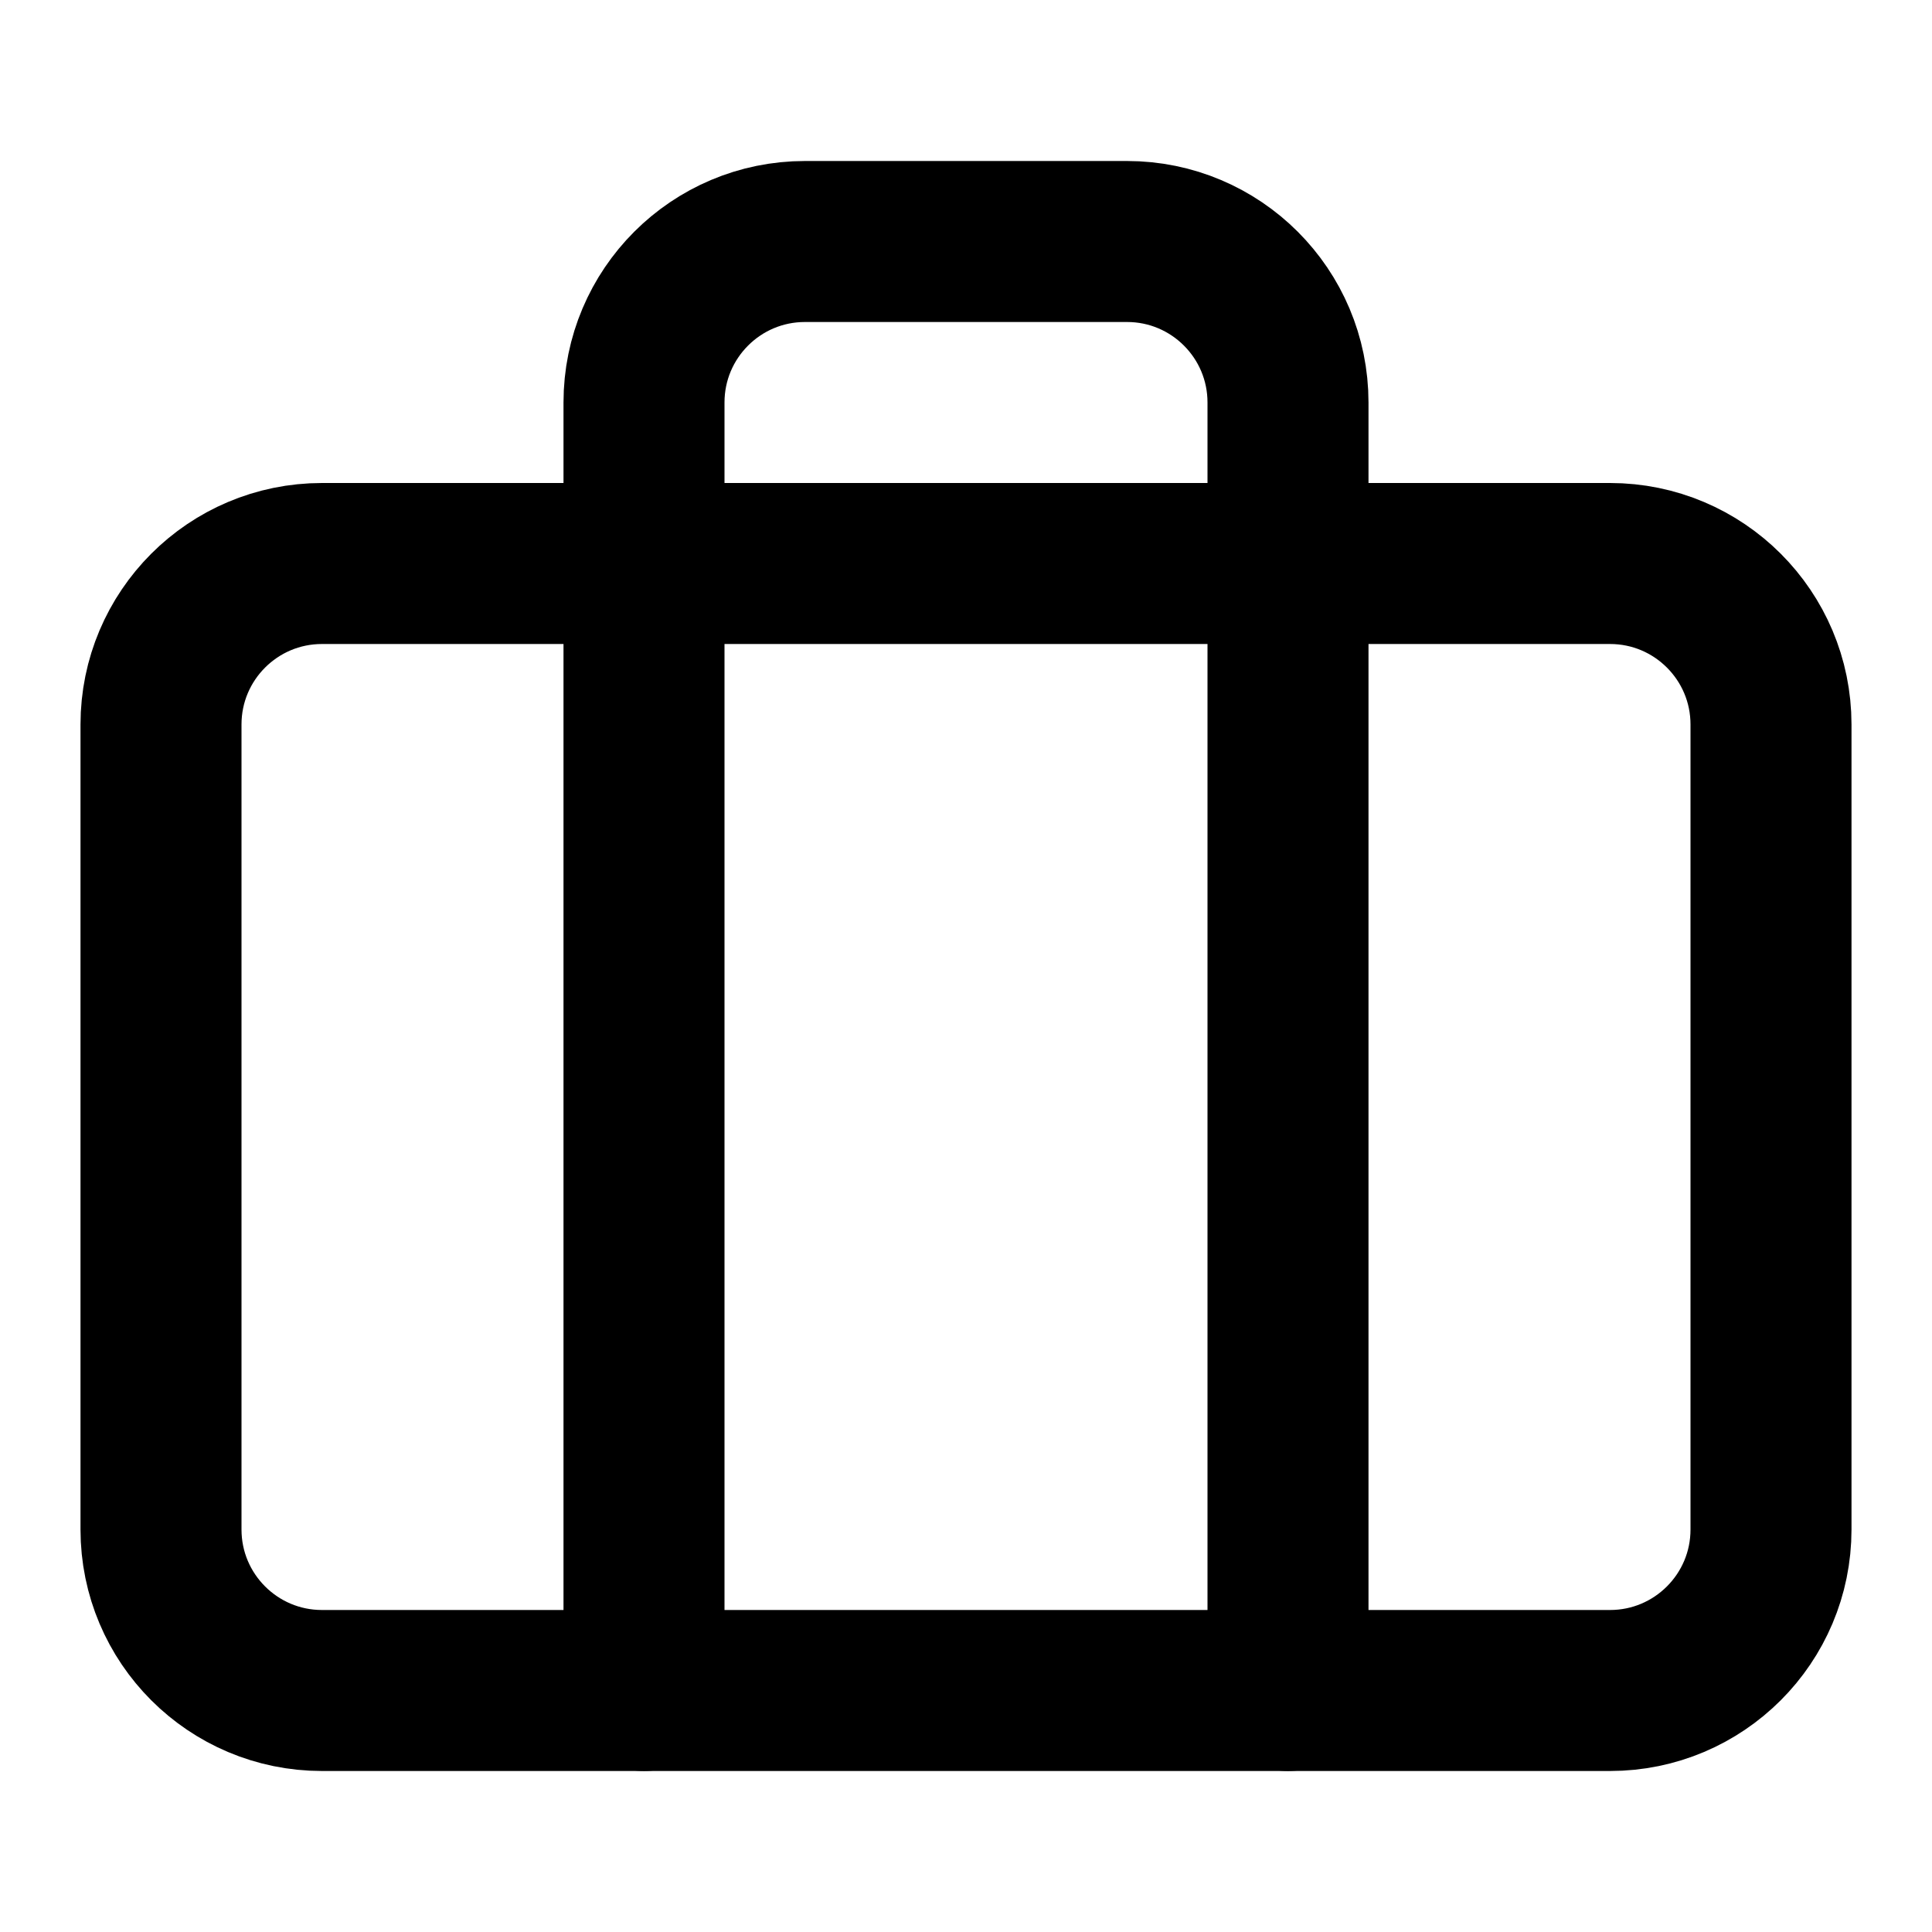
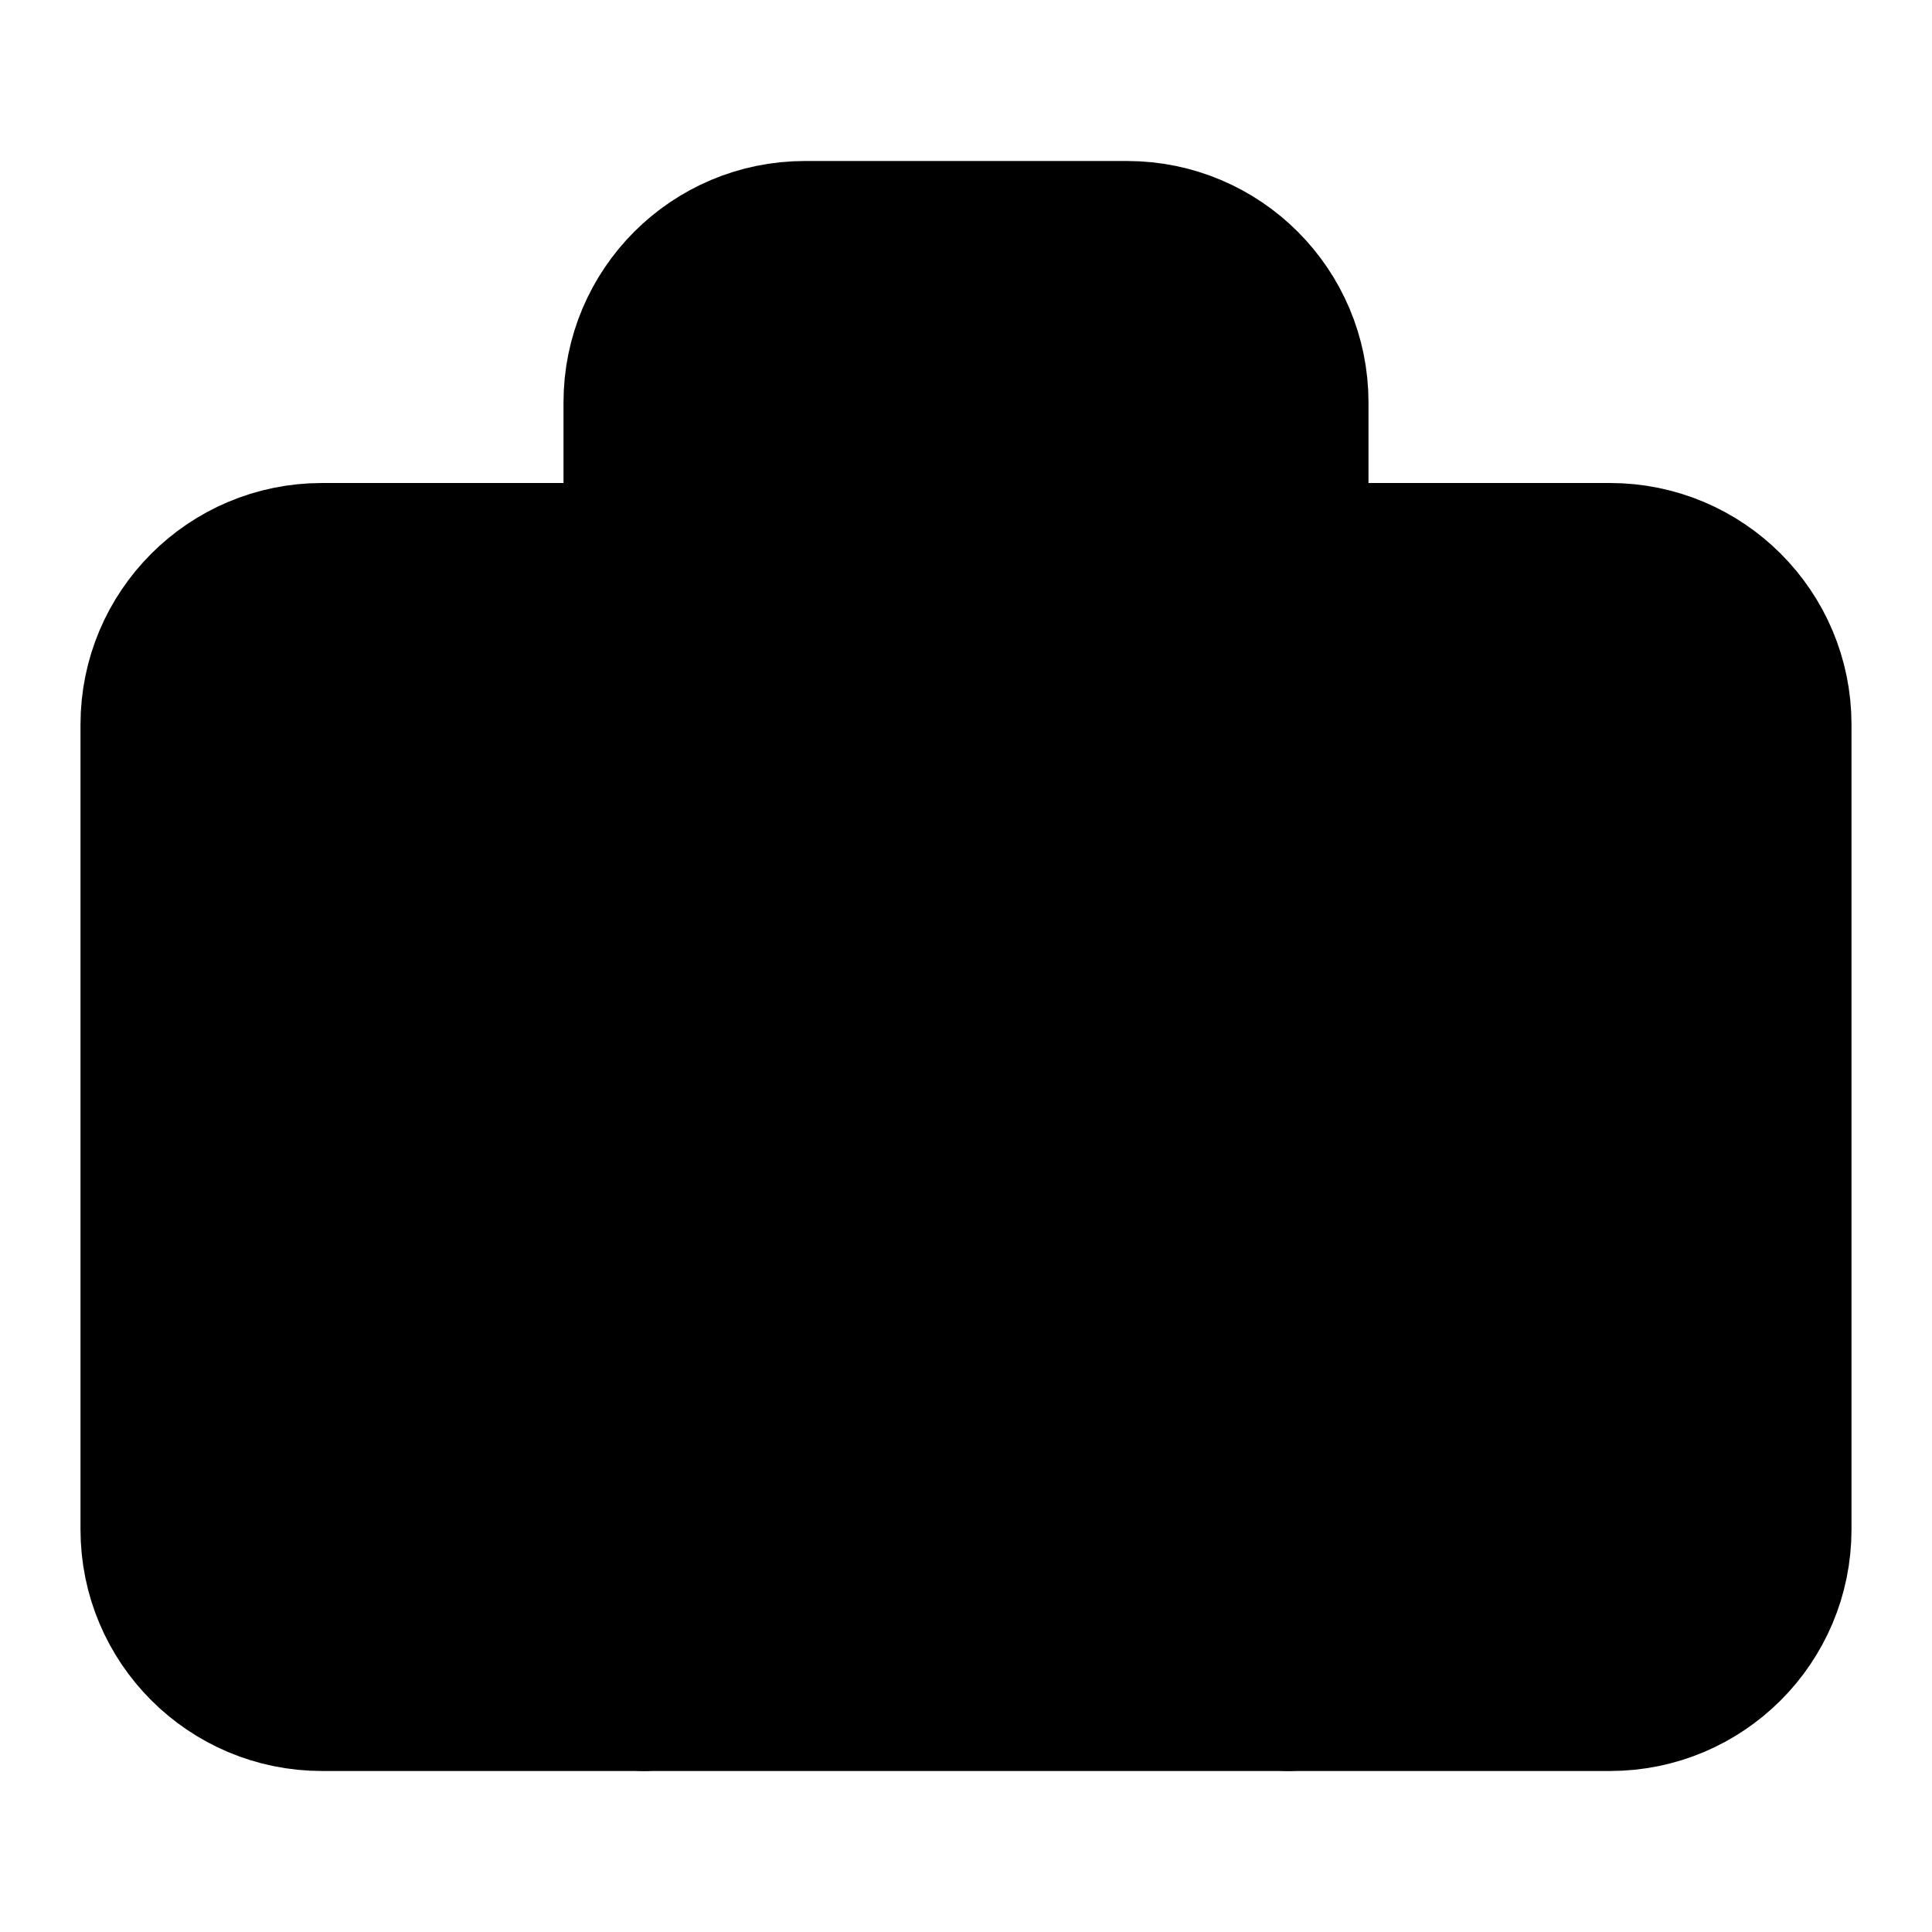
- <svg xmlns="http://www.w3.org/2000/svg" id="briefcase" width="24" height="24" viewBox="0 0 24 24" fill="none" stroke="currentColor" stroke-width="2" stroke-linecap="round" stroke-linejoin="round" class="feather feather-briefcase">
+ <svg xmlns="http://www.w3.org/2000/svg" id="briefcase" width="24" height="24" viewBox="0 0 24 24" stroke="currentColor" stroke-width="2" stroke-linecap="round" stroke-linejoin="round" class="feather feather-briefcase">
  <rect x="2" y="7" width="20" height="14" rx="2" ry="2" />
  <path d="M16 21V5a2 2 0 0 0-2-2h-4a2 2 0 0 0-2 2v16" />
</svg>
